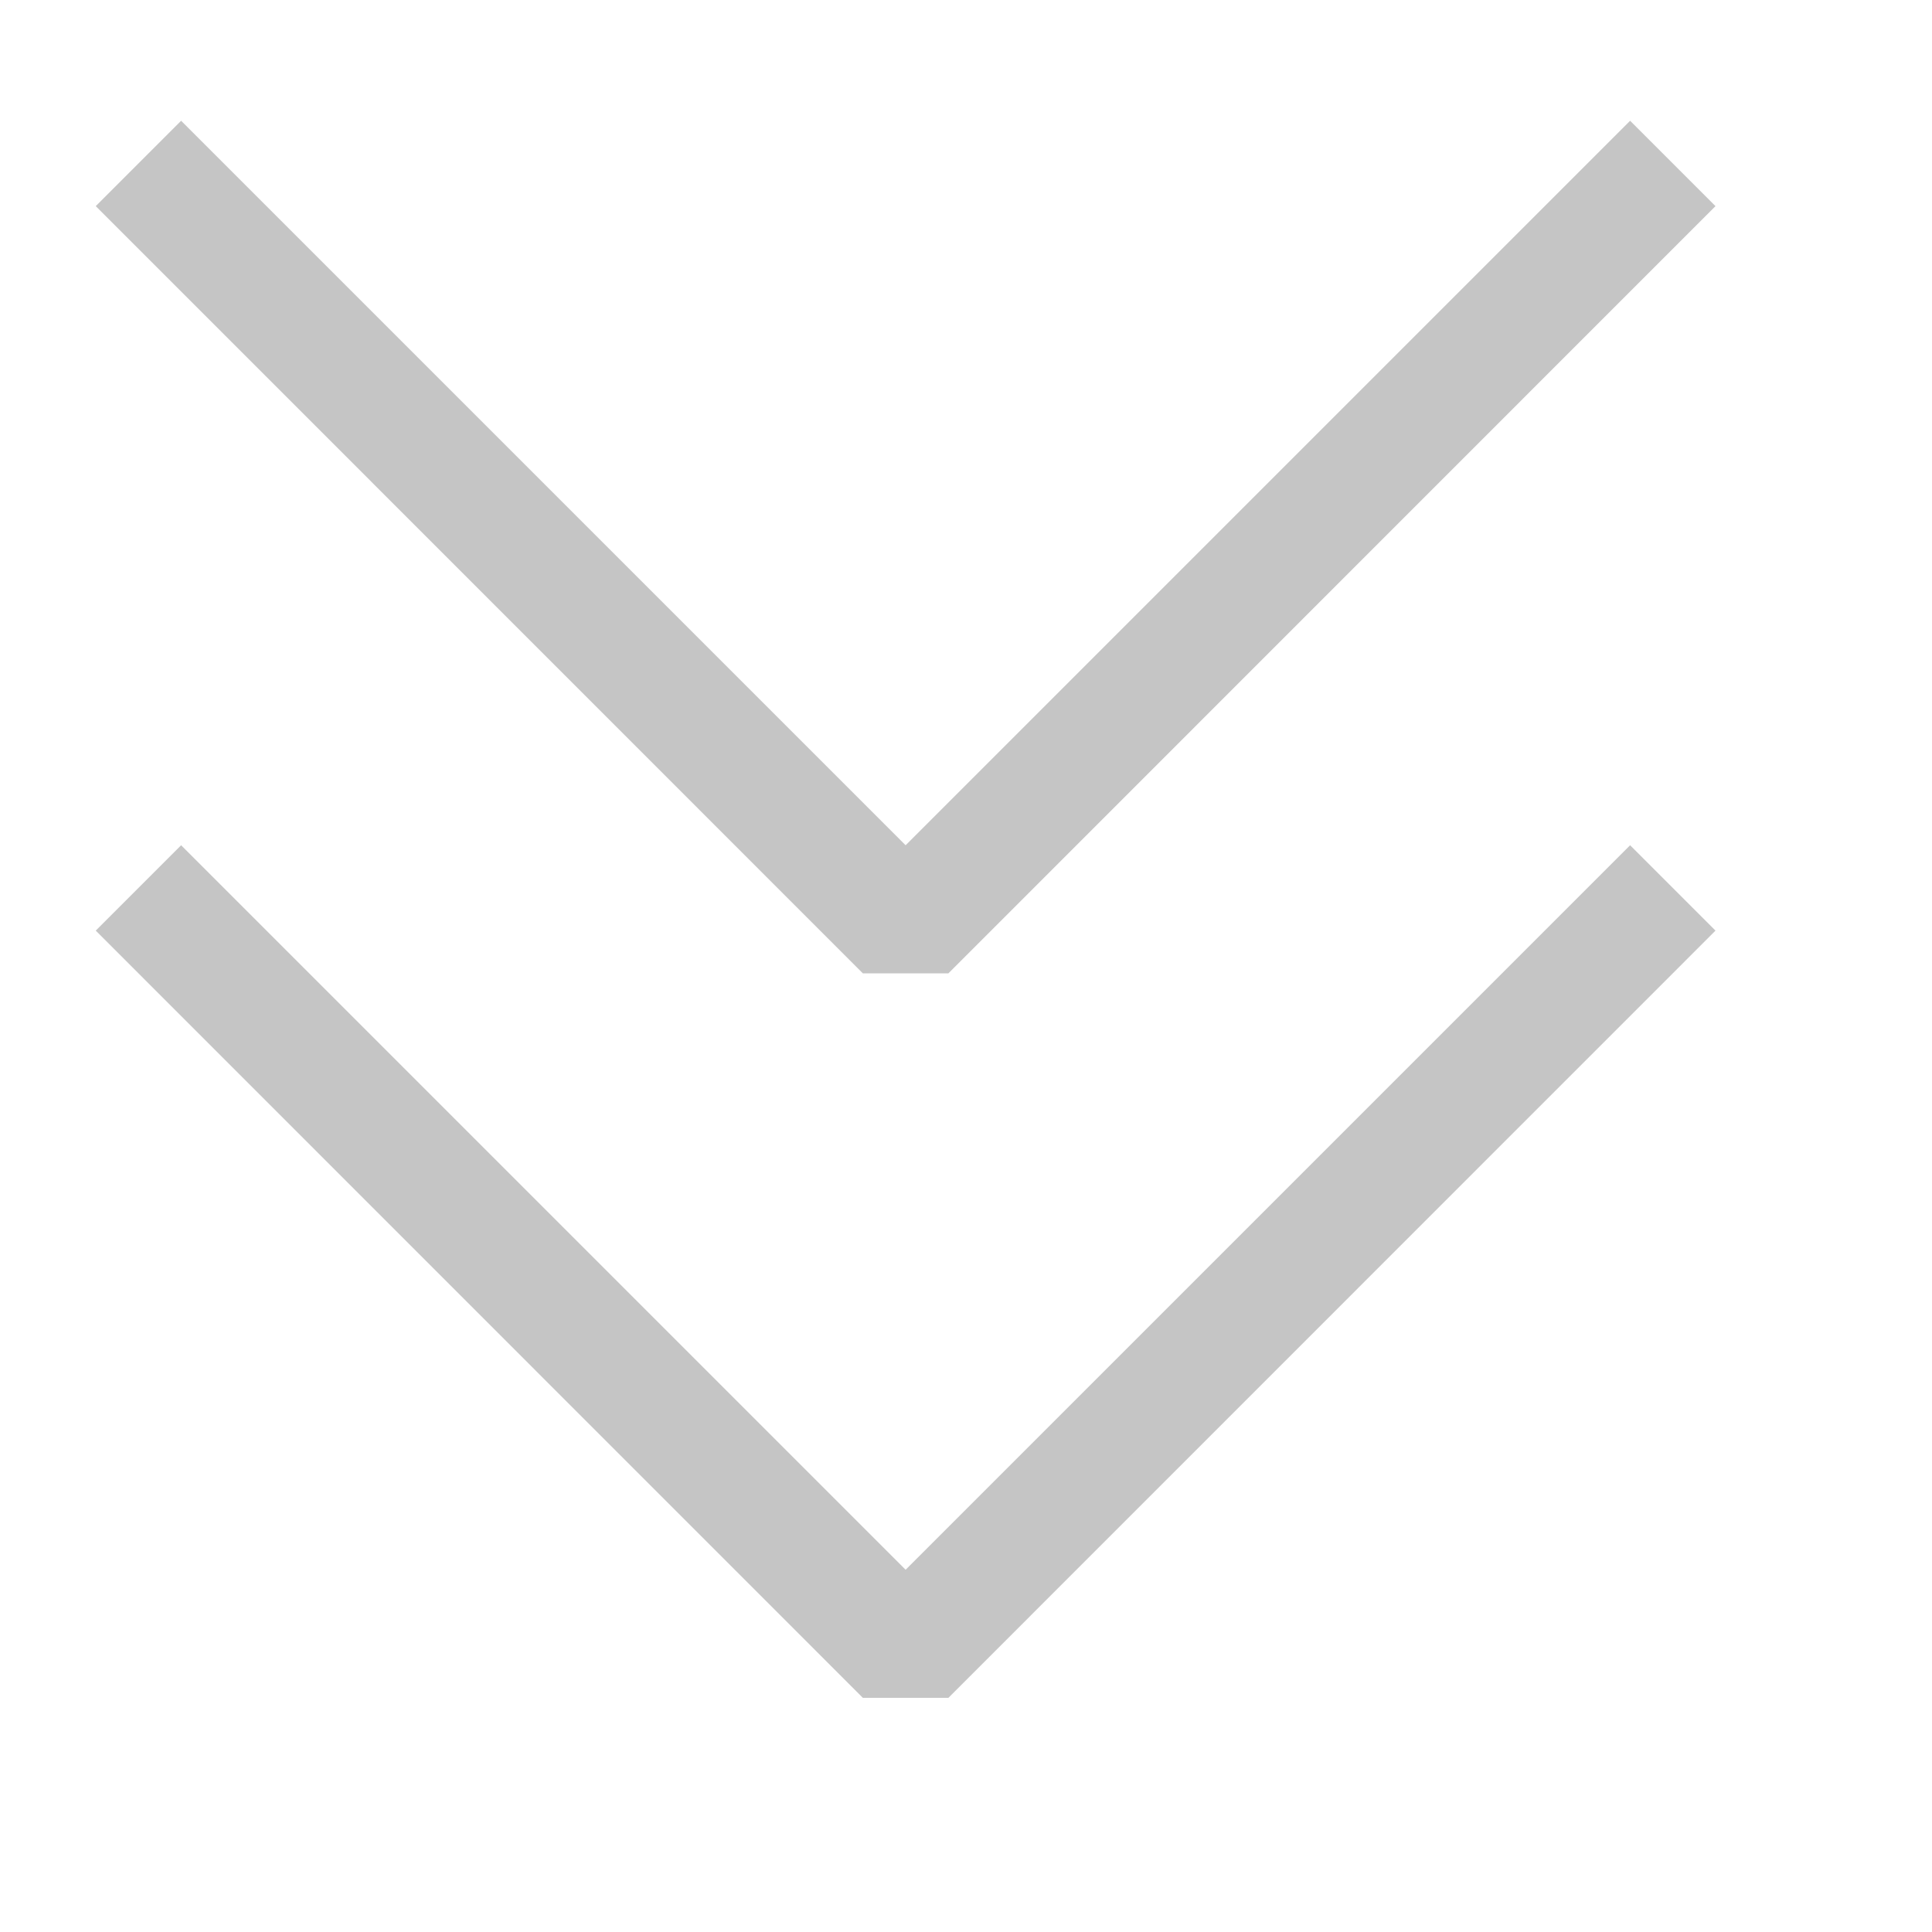
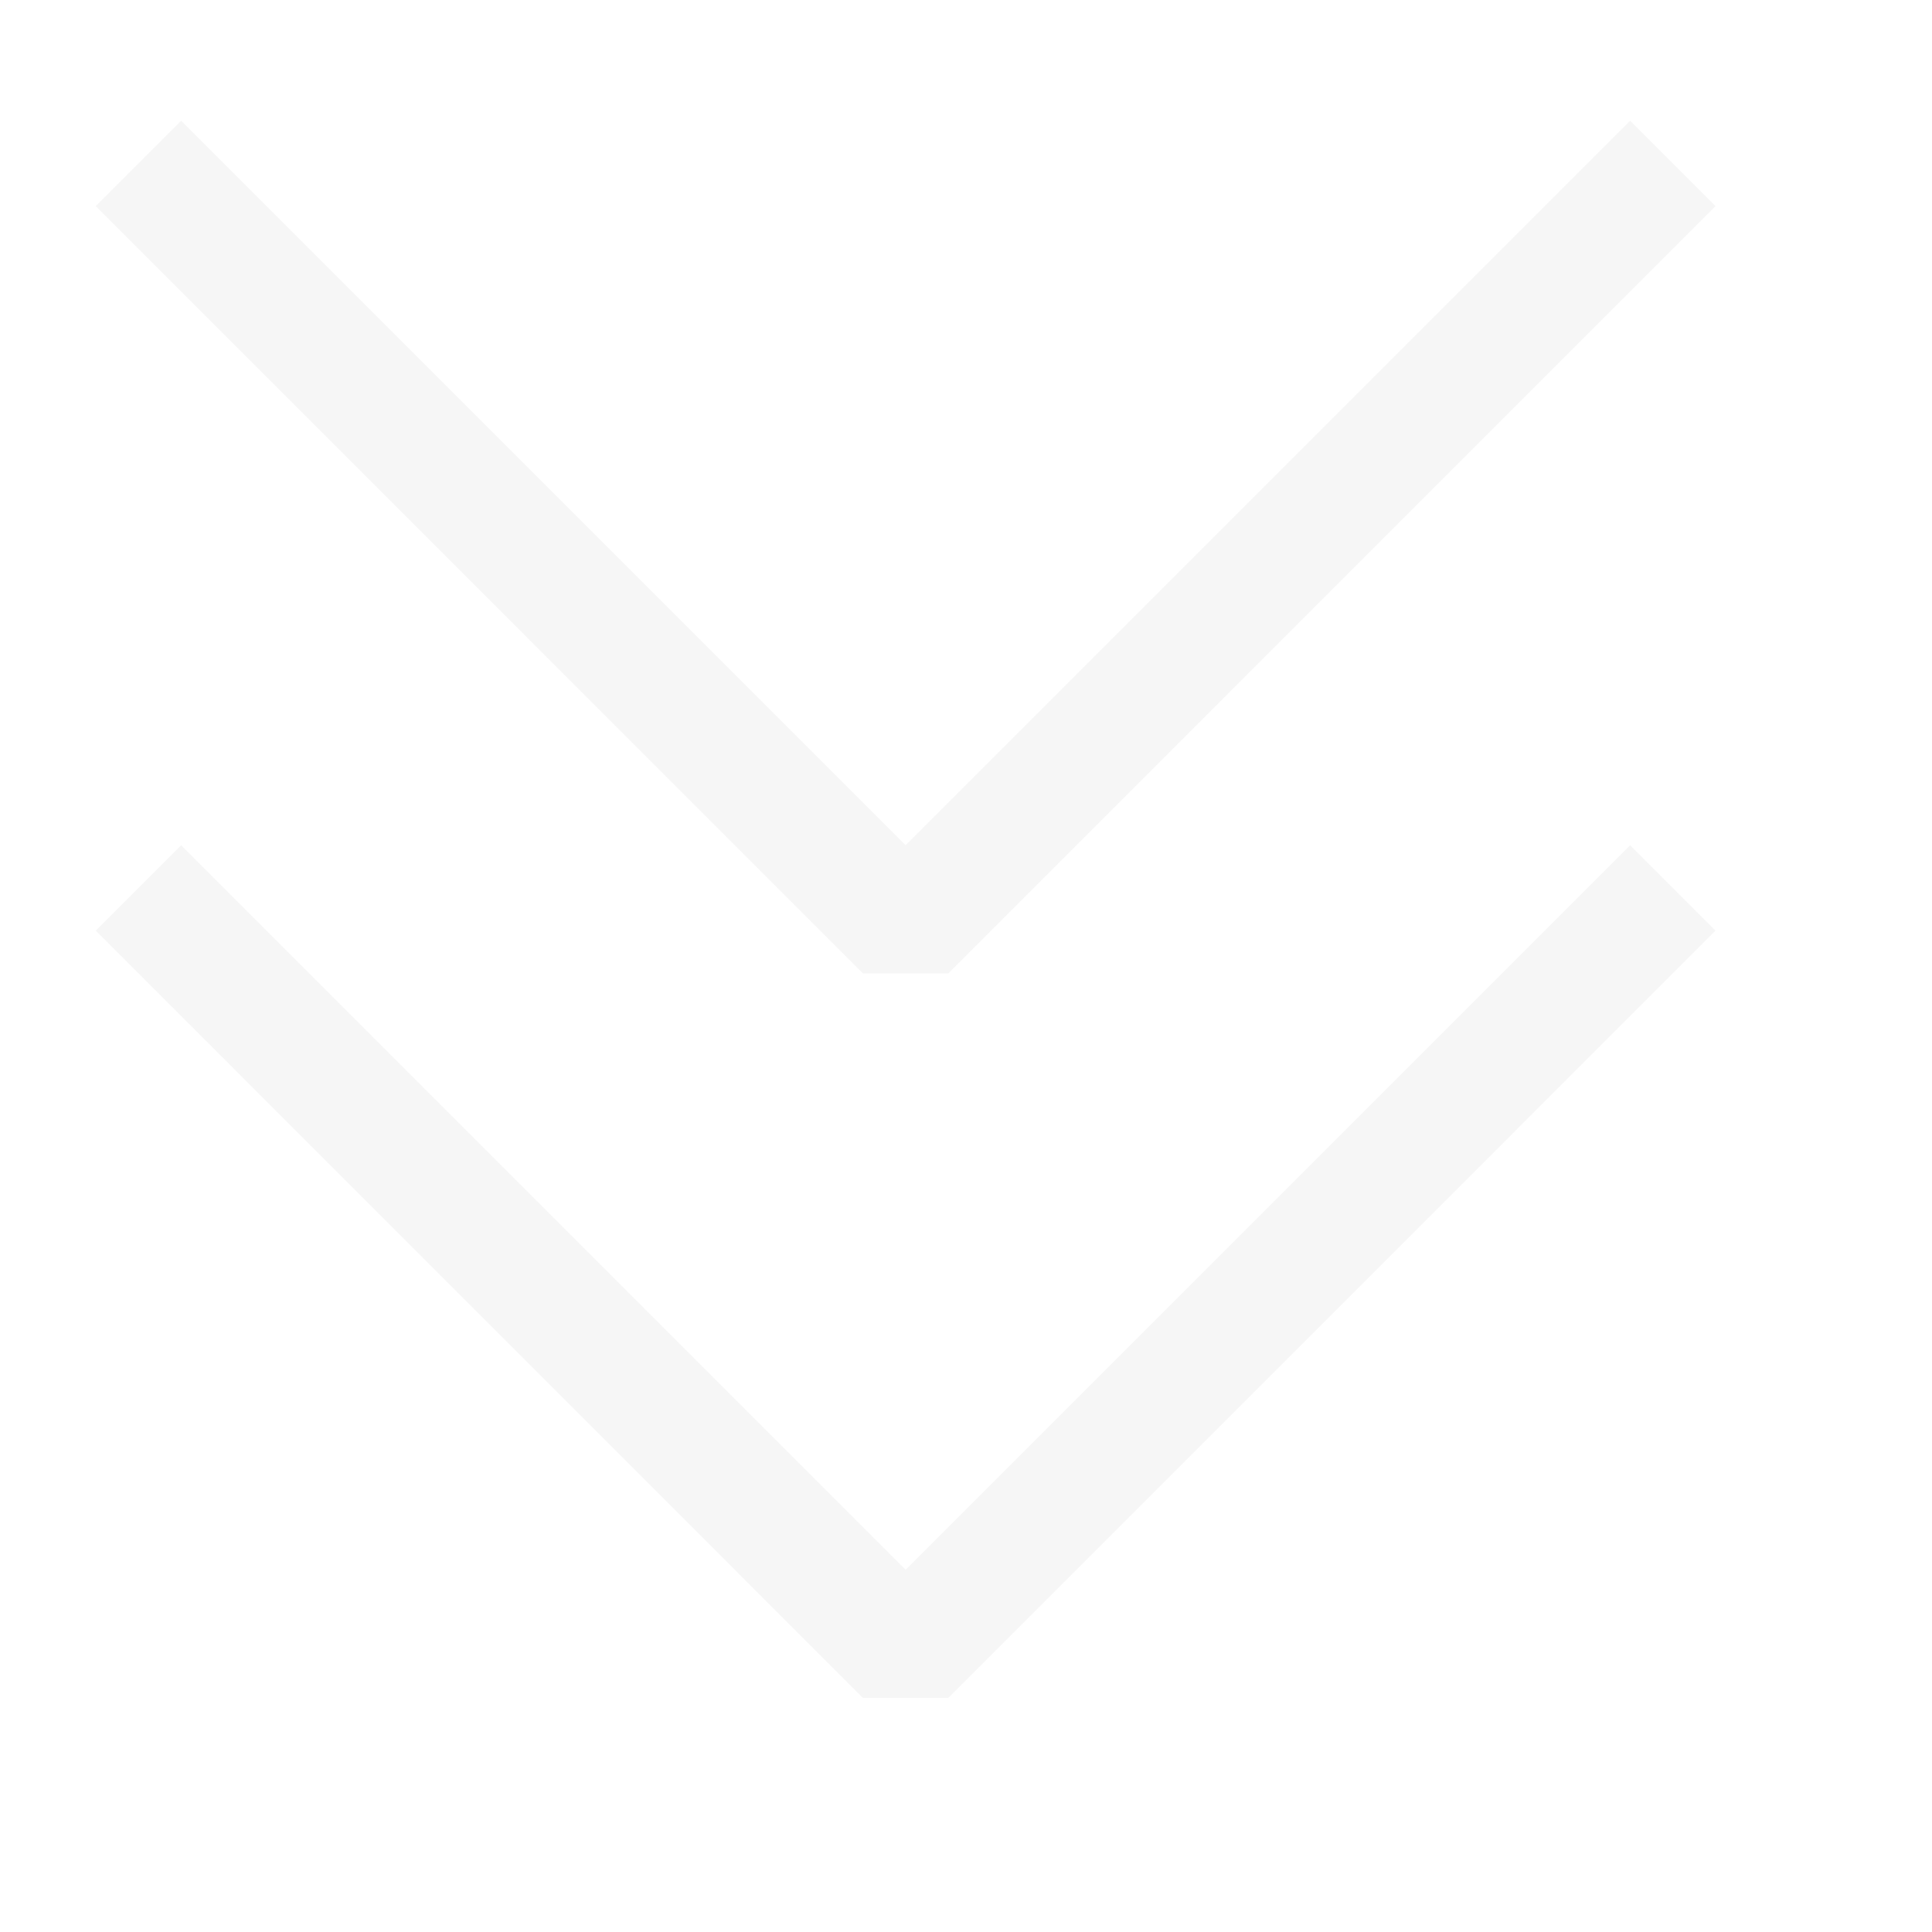
- <svg xmlns="http://www.w3.org/2000/svg" width="16" height="16" viewBox="0 0 16 16" fill="#C5C5C5">
+ <svg xmlns="http://www.w3.org/2000/svg" width="16" height="16" viewBox="0 0 16 16" fill="#F6F6F6">
  <path fill-rule="evenodd" clip-rule="evenodd" d="M14.207 1.707L13.5 1l-6 6-6-6-.707.707 6.353 6.354h.708l6.353-6.354zm0 6L13.5 7l-6 6-6-6-.707.707 6.353 6.354h.708l6.353-6.354z" />
</svg>
